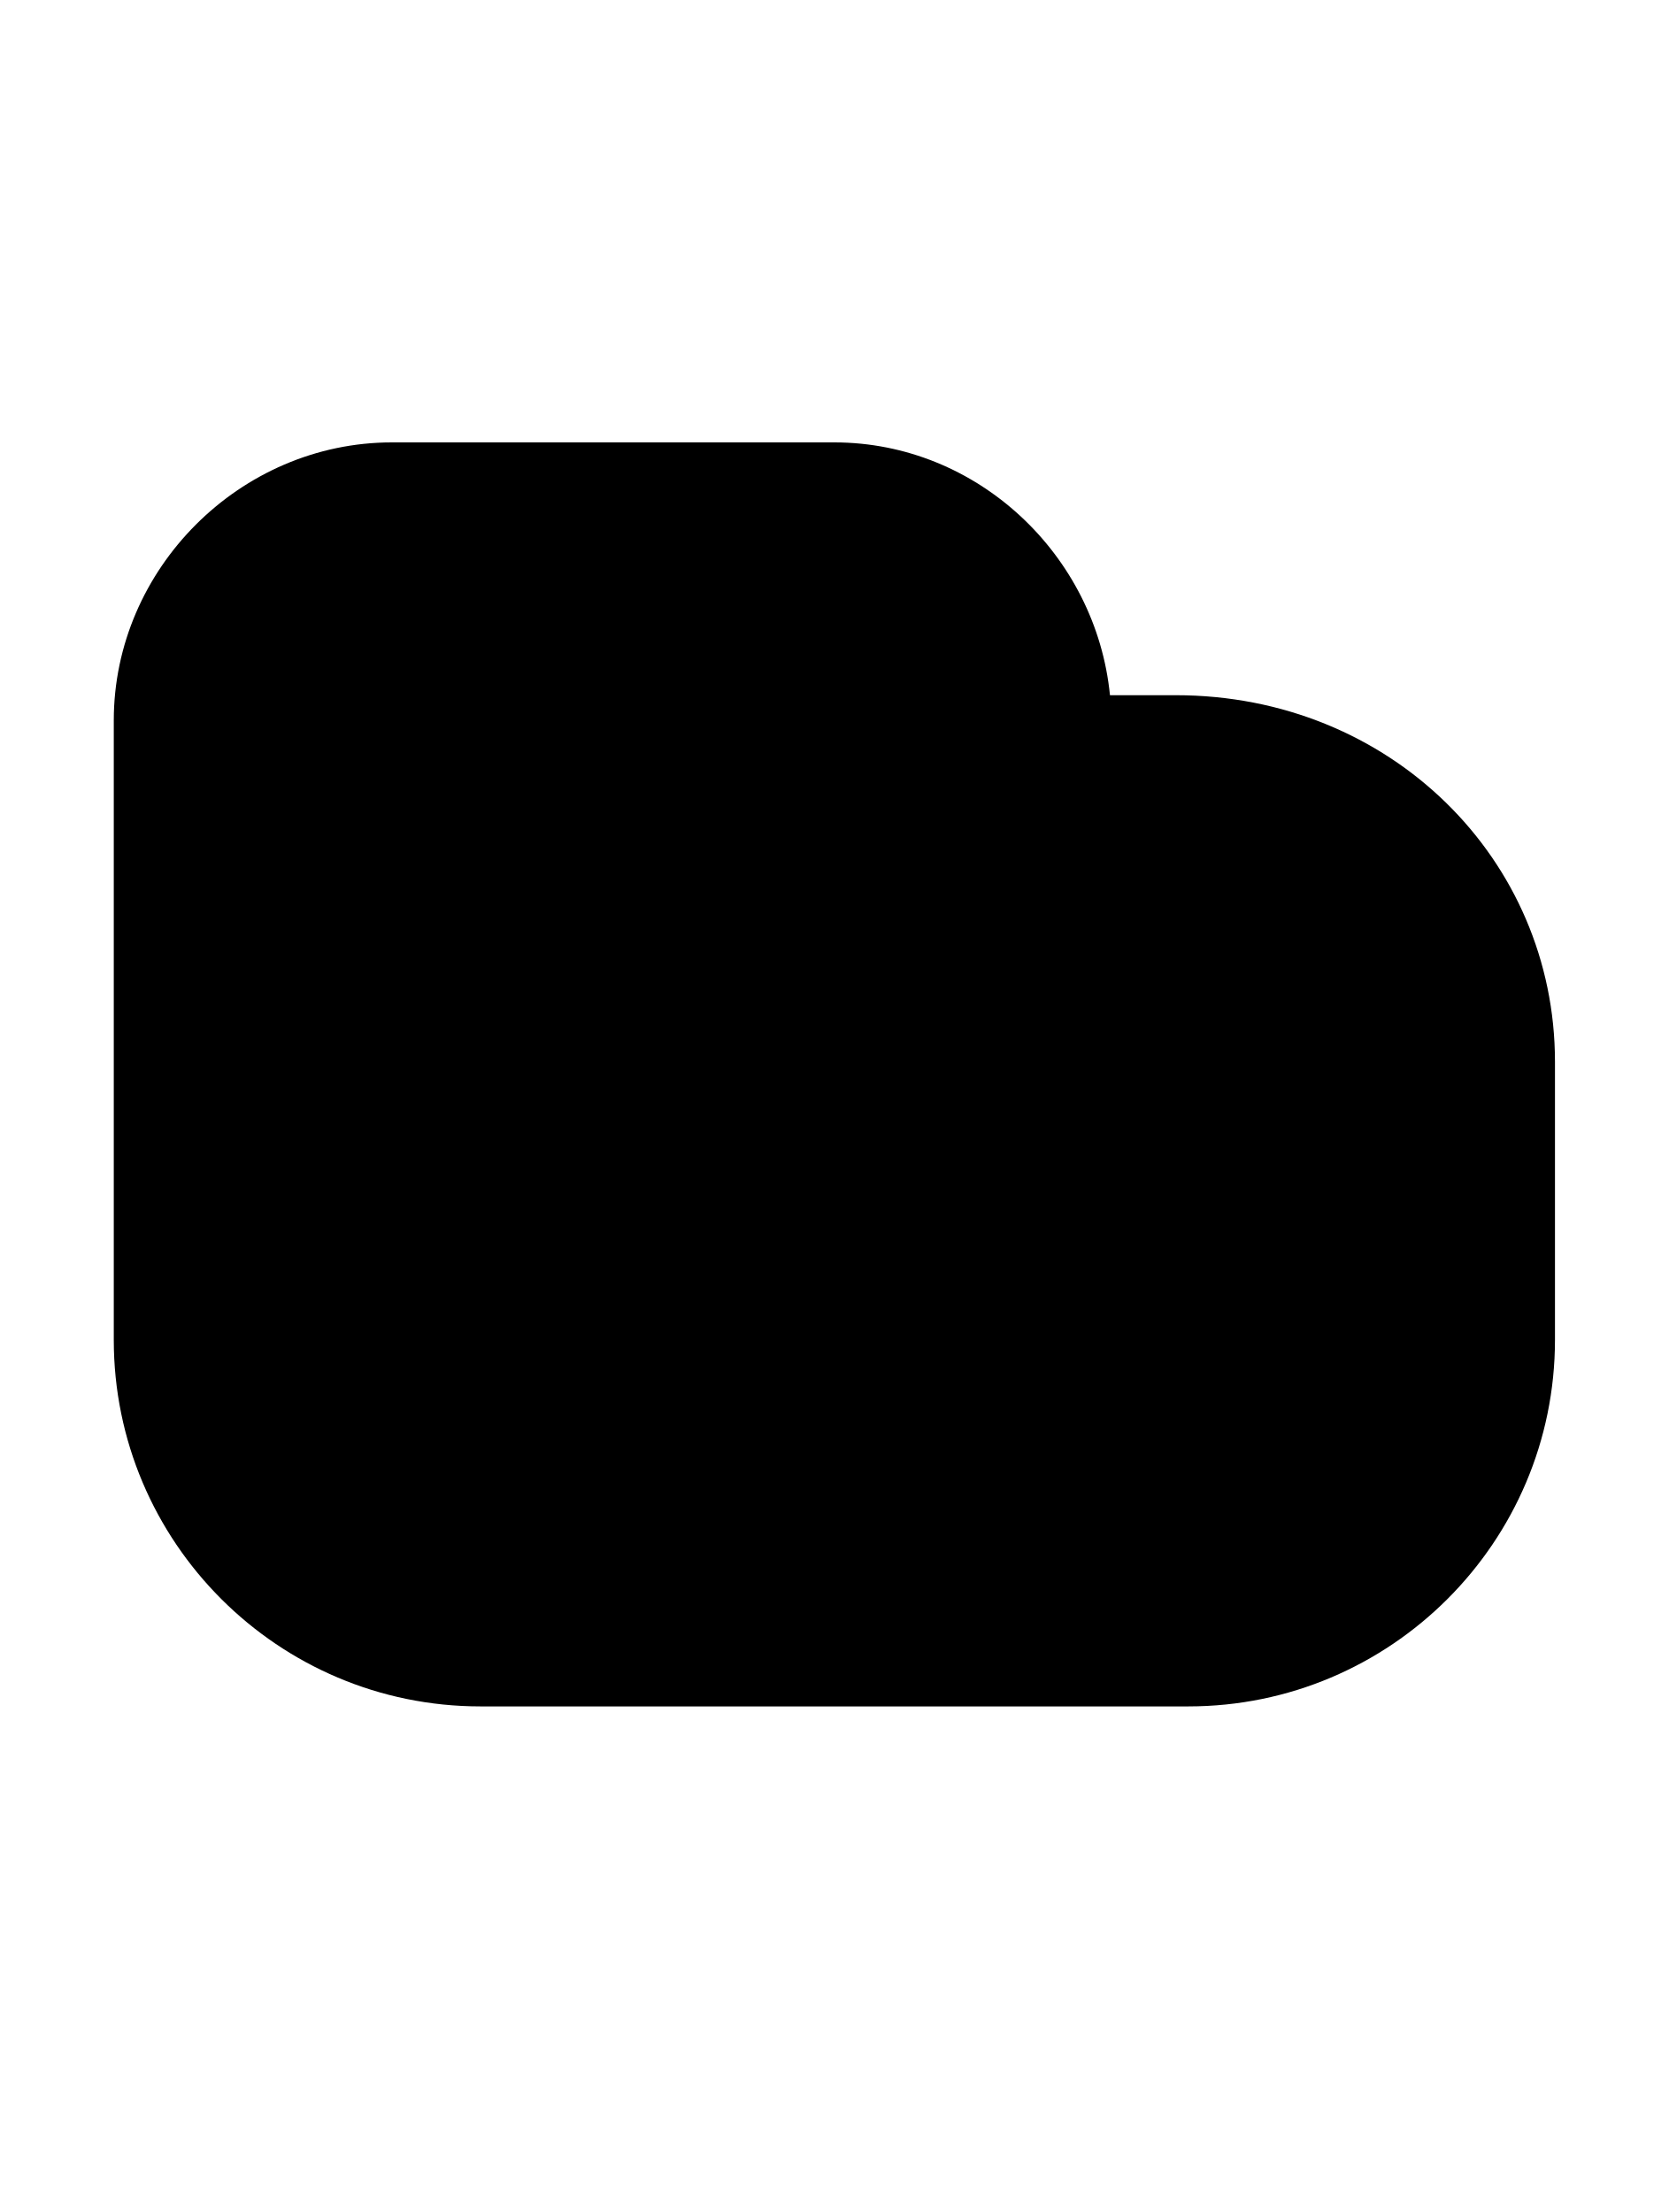
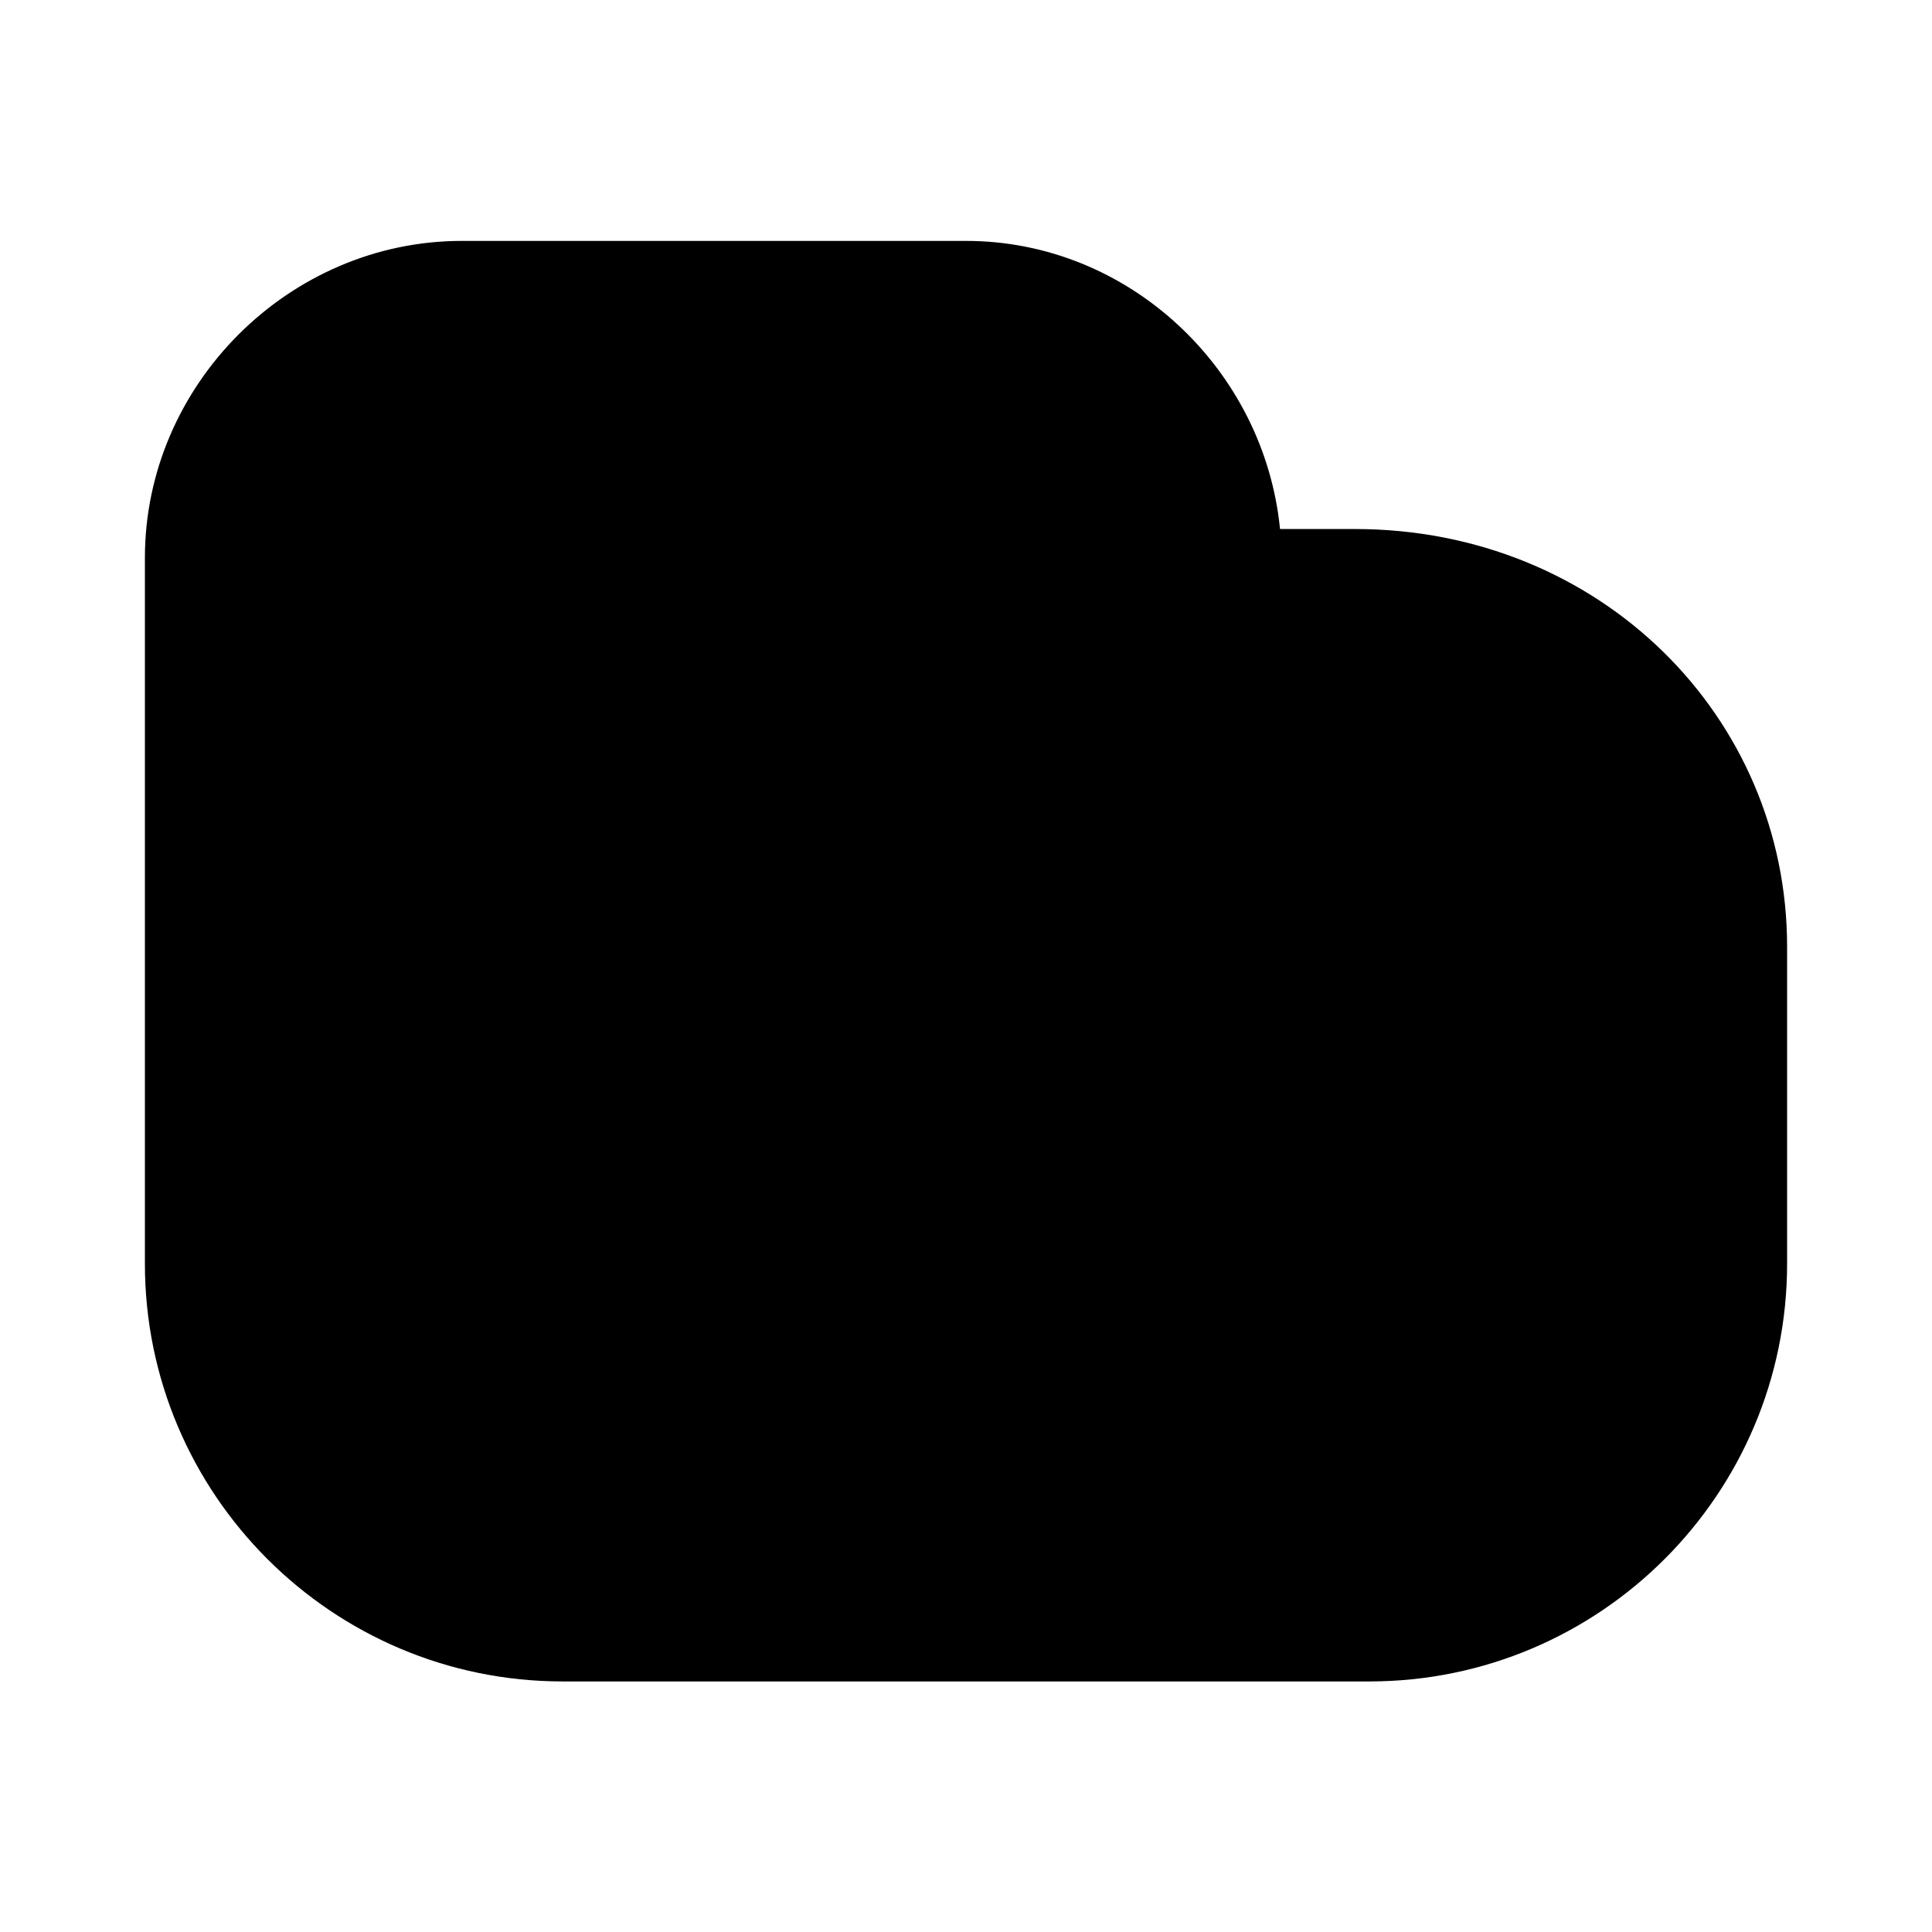
- <svg xmlns="http://www.w3.org/2000/svg" id="Layer_1" viewBox="0 0 13.2 17.5">
-   <path d="M9.3,5.5c1.7,0,3,1.3,3,2.9v2.2c0,1.6-1.3,2.9-2.9,2.9H3.8c-1.6,0-2.9-1.3-2.9-2.9v-4.9c0-1.2,1-2.2,2.2-2.2h3.5c1.13,0,2.07.89,2.18,2h.52Z" />
+ <svg xmlns="http://www.w3.org/2000/svg" id="Layer_1" viewBox="0 0 100 100">
+   <path d="M70.132,27.382c12.675,0,22.368,9.693,22.368,21.622v16.404c0,11.93-9.693,21.623-21.623,21.623H29.123c-11.93,0-21.623-9.693-21.623-21.623V28.873c0-8.948,7.456-16.404,16.404-16.404h26.096c8.425,0,15.434,6.636,16.254,14.913H70.132Z" />
</svg>
